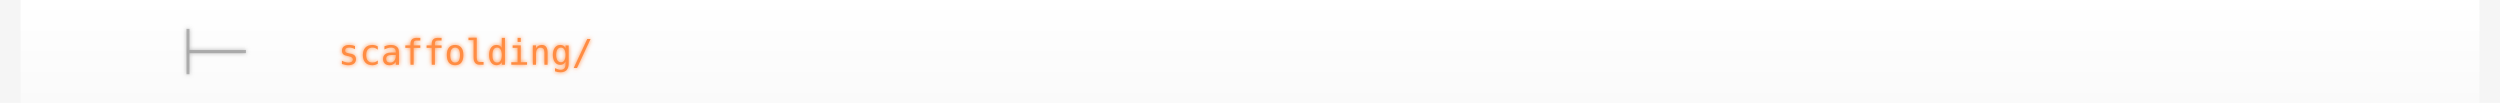
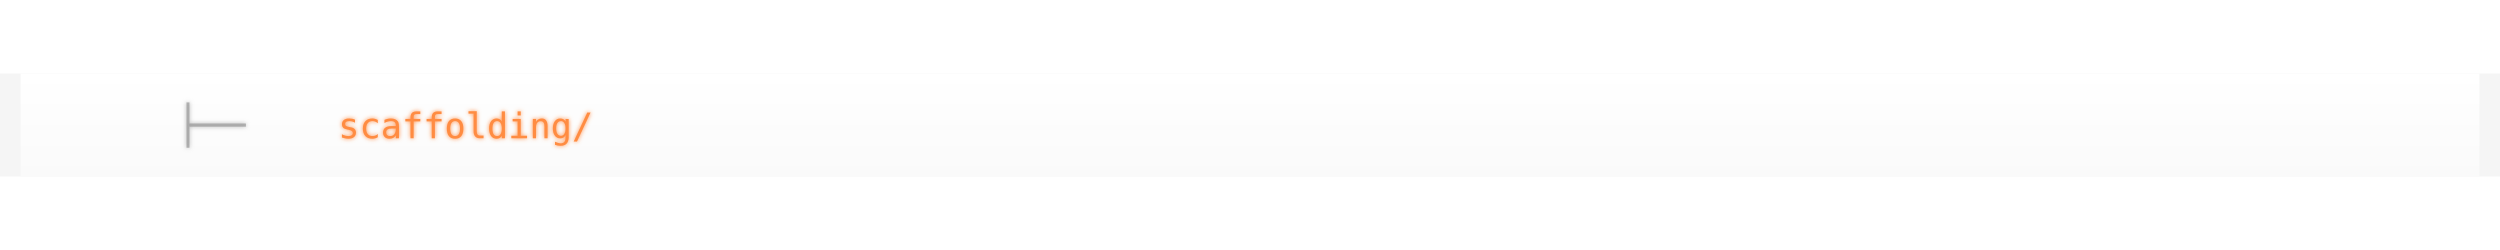
- <svg xmlns="http://www.w3.org/2000/svg" width="850" height="35">
+ <svg xmlns="http://www.w3.org/2000/svg" width="400" height="40" preserveAspectRatio="xMinYMid meet" viewBox="0 0 850 35">
  <defs>
    <filter id="textGlow">
      <feGaussianBlur stdDeviation="0.8" result="coloredBlur" />
      <feMerge>
        <feMergeNode in="coloredBlur" />
        <feMergeNode in="SourceGraphic" />
      </feMerge>
    </filter>
    <linearGradient id="bgGrad" x1="0%" y1="0%" x2="0%" y2="100%">
      <stop offset="0%" style="stop-color:#ffffff;stop-opacity:1" />
      <stop offset="100%" style="stop-color:#fafafa;stop-opacity:1" />
    </linearGradient>
  </defs>
  <rect width="850" height="35" fill="#f5f5f5" />
  <rect x="7" y="0" width="836" height="35" fill="url(#bgGrad)" />
  <rect x="7" y="0" width="836" height="35" fill="#FF8C42" opacity="0">
    <animate attributeName="opacity" values="0;0.02;0" dur="2.5s" repeatCount="indefinite" />
  </rect>
  <g filter="url(#textGlow)">
    <text x="60" y="22" font-family="monospace" font-size="13" fill="#999999" opacity="0.7">
      ├──
    </text>
    <text x="115" y="22" font-family="monospace" font-size="12" fill="#FF8C42">
      scaffolding/
      <animate attributeName="opacity" values="1;0.9;1" dur="0.16s" repeatCount="indefinite" />
    </text>
  </g>
</svg>
